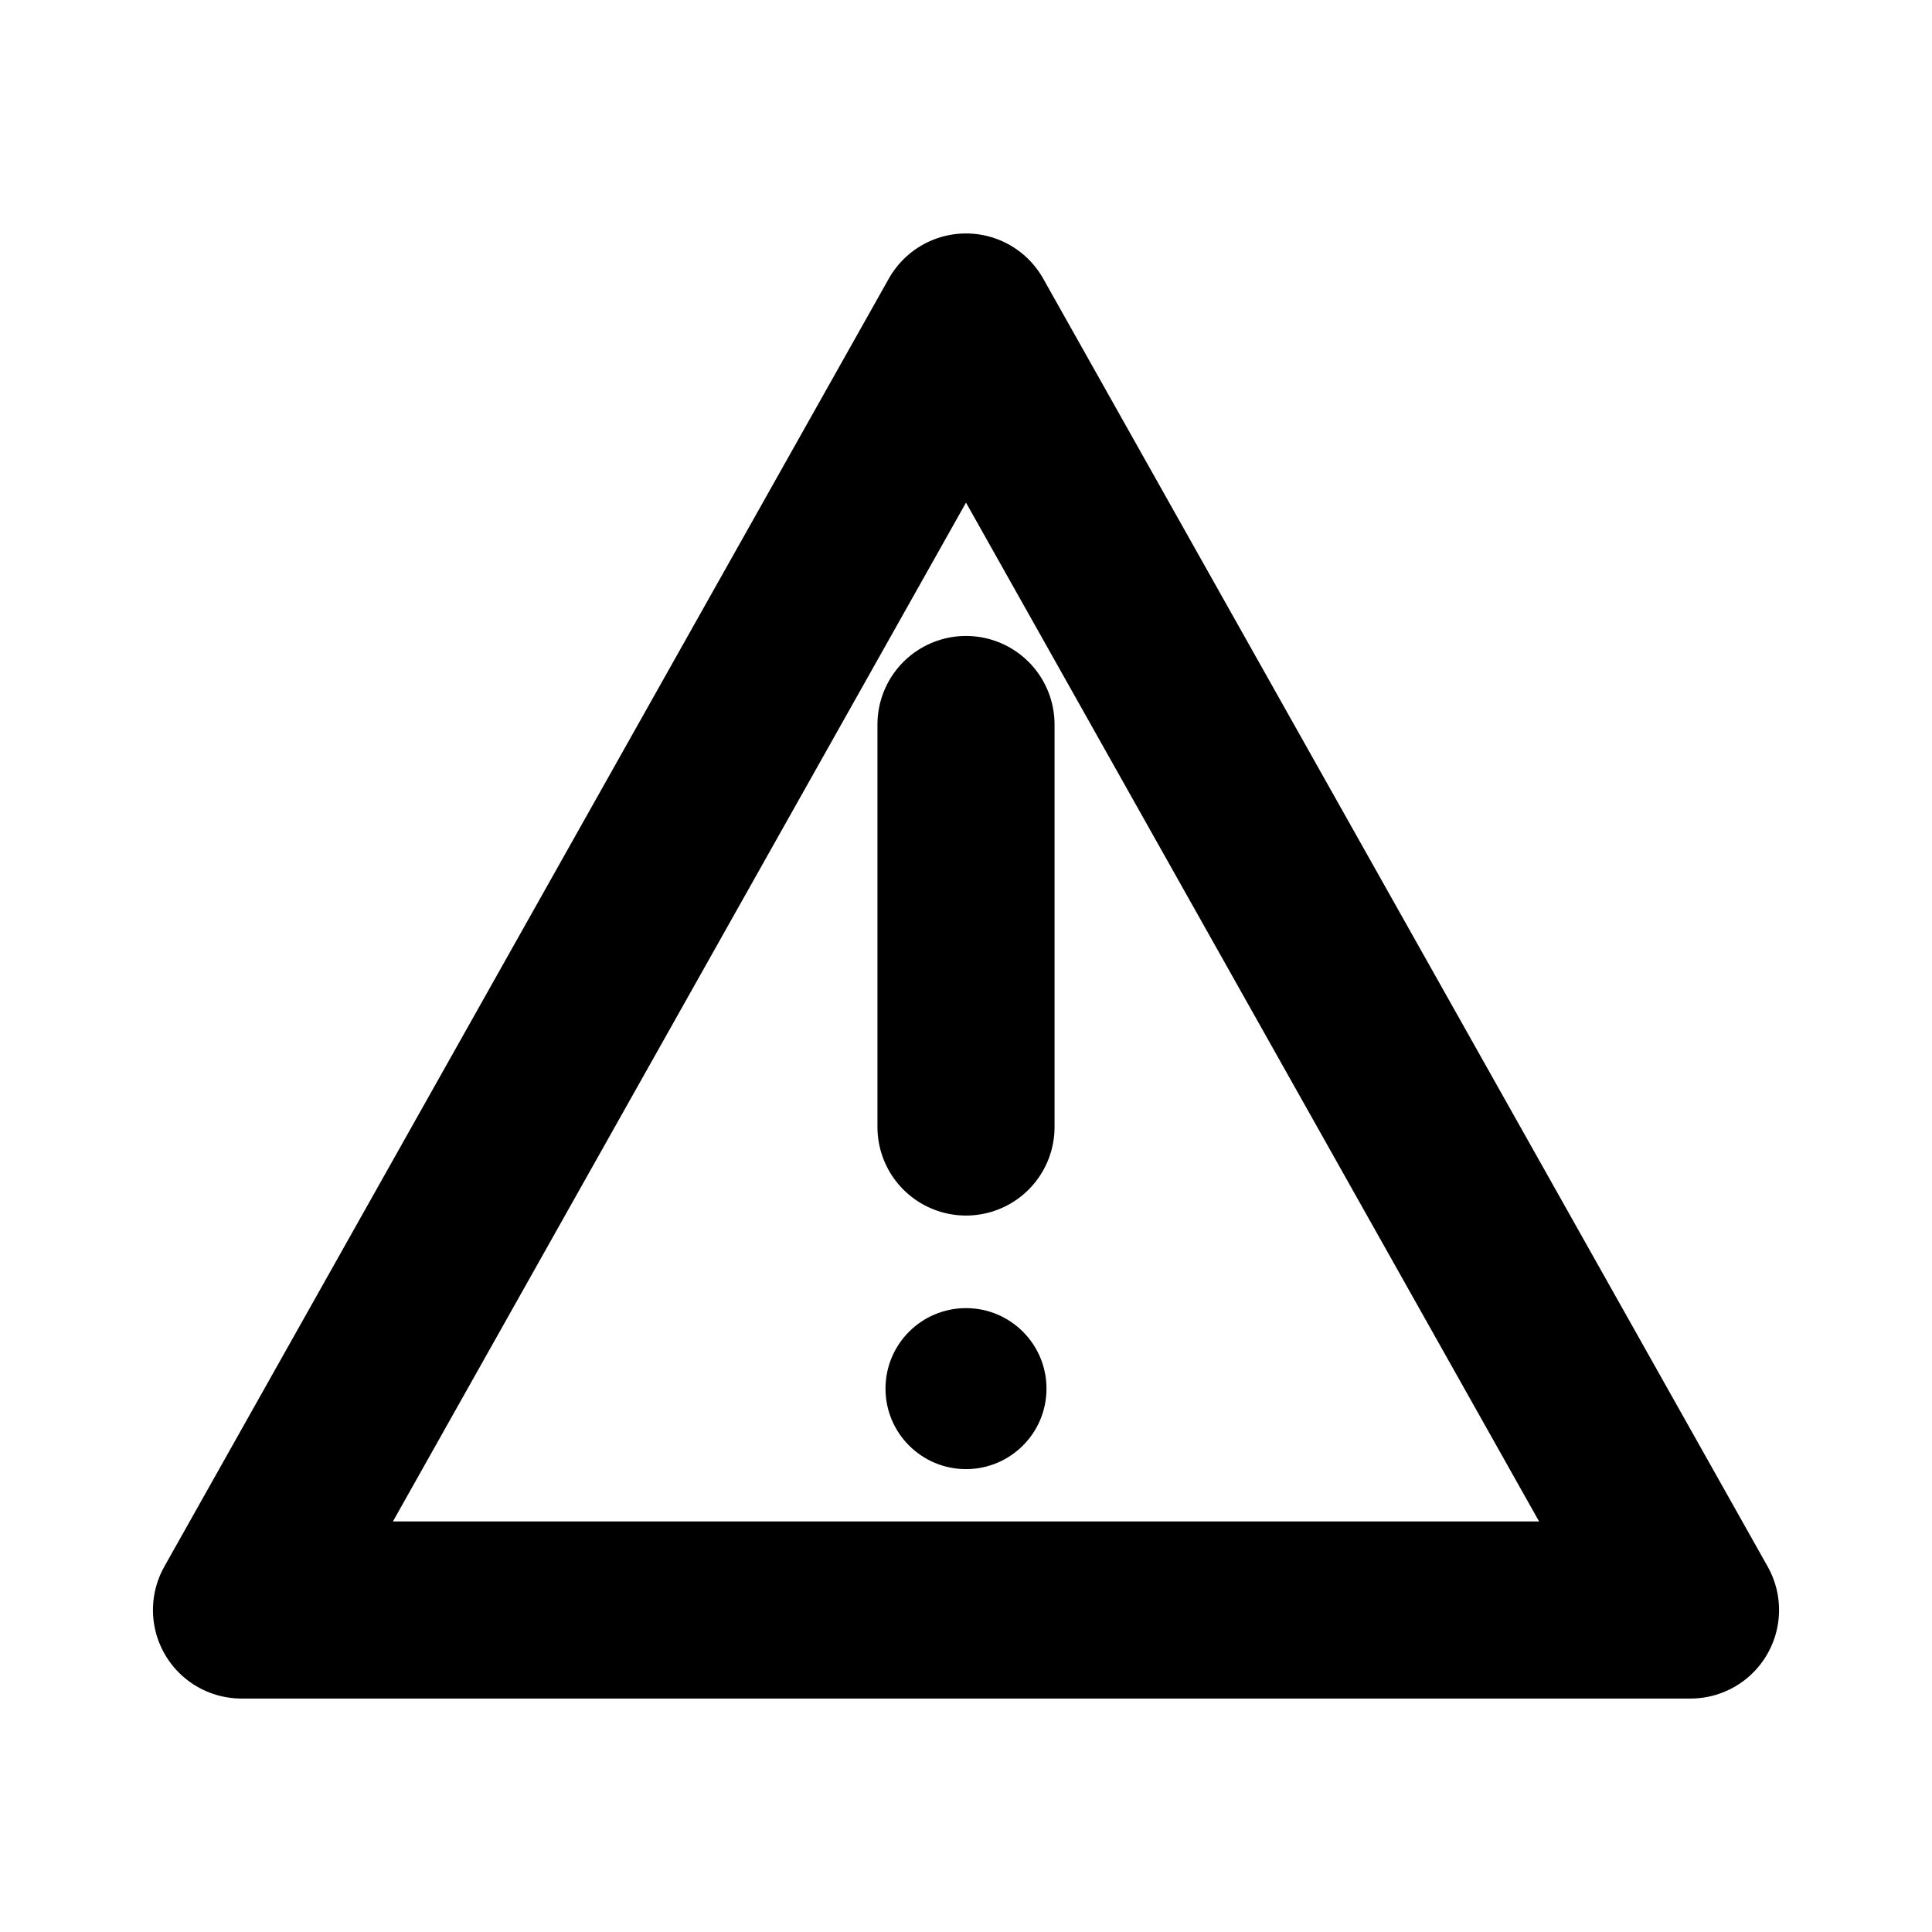
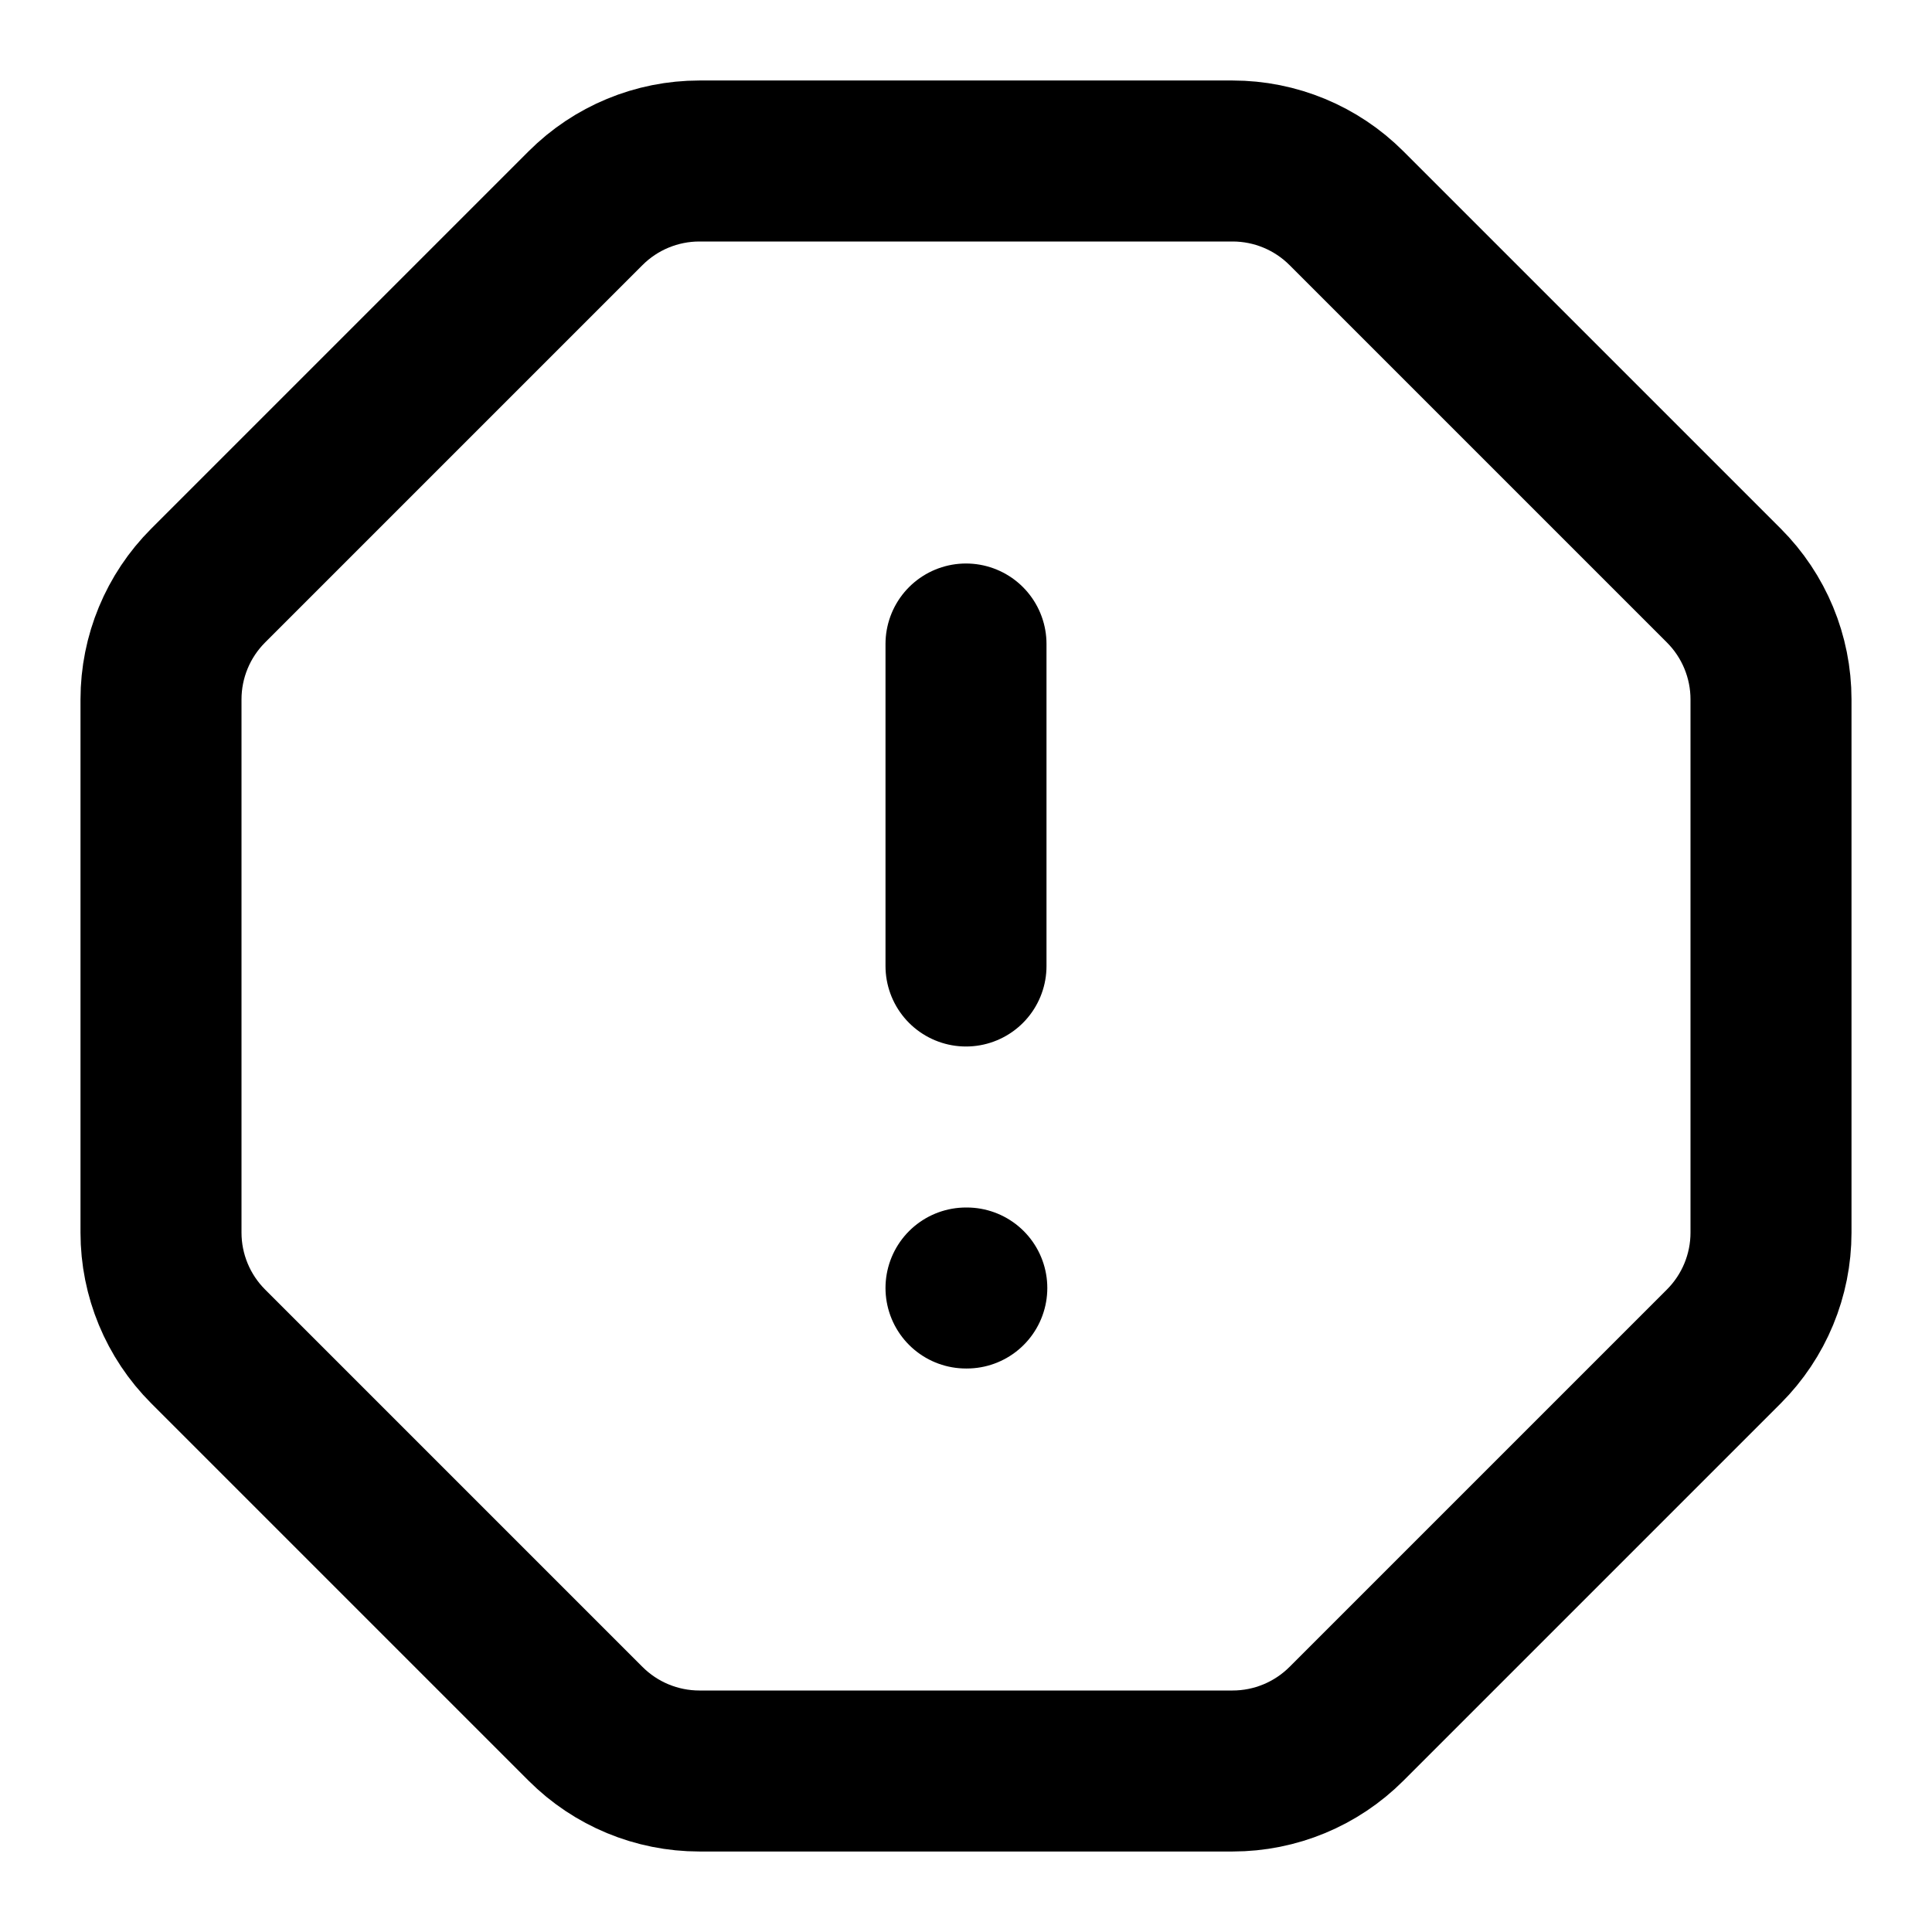
- <svg xmlns="http://www.w3.org/2000/svg" viewBox="0 0 24 24" fill="none" stroke="black" stroke-width="2.2" stroke-linecap="round" stroke-linejoin="round">
-   <path d="M12 4 21 20H3L12 4z" />
-   <path d="M12 9v5" />
-   <circle cx="12" cy="17.25" r="1" fill="black" stroke="none" />
+ <svg xmlns="http://www.w3.org/2000/svg" width="24" height="24" viewBox="0 0 24 24" fill="none" stroke="currentColor" stroke-width="2" stroke-linecap="round" stroke-linejoin="round" class="lucide lucide-octagon-alert-icon lucide-octagon-alert">
+   <path d="M12 16h.01" />
+   <path d="M12 8v4" />
+   <path d="M15.312 2a2 2 0 0 1 1.414.586l4.688 4.688A2 2 0 0 1 22 8.688v6.624a2 2 0 0 1-.586 1.414l-4.688 4.688a2 2 0 0 1-1.414.586H8.688a2 2 0 0 1-1.414-.586l-4.688-4.688A2 2 0 0 1 2 15.312V8.688a2 2 0 0 1 .586-1.414l4.688-4.688A2 2 0 0 1 8.688 2z" />
</svg>
